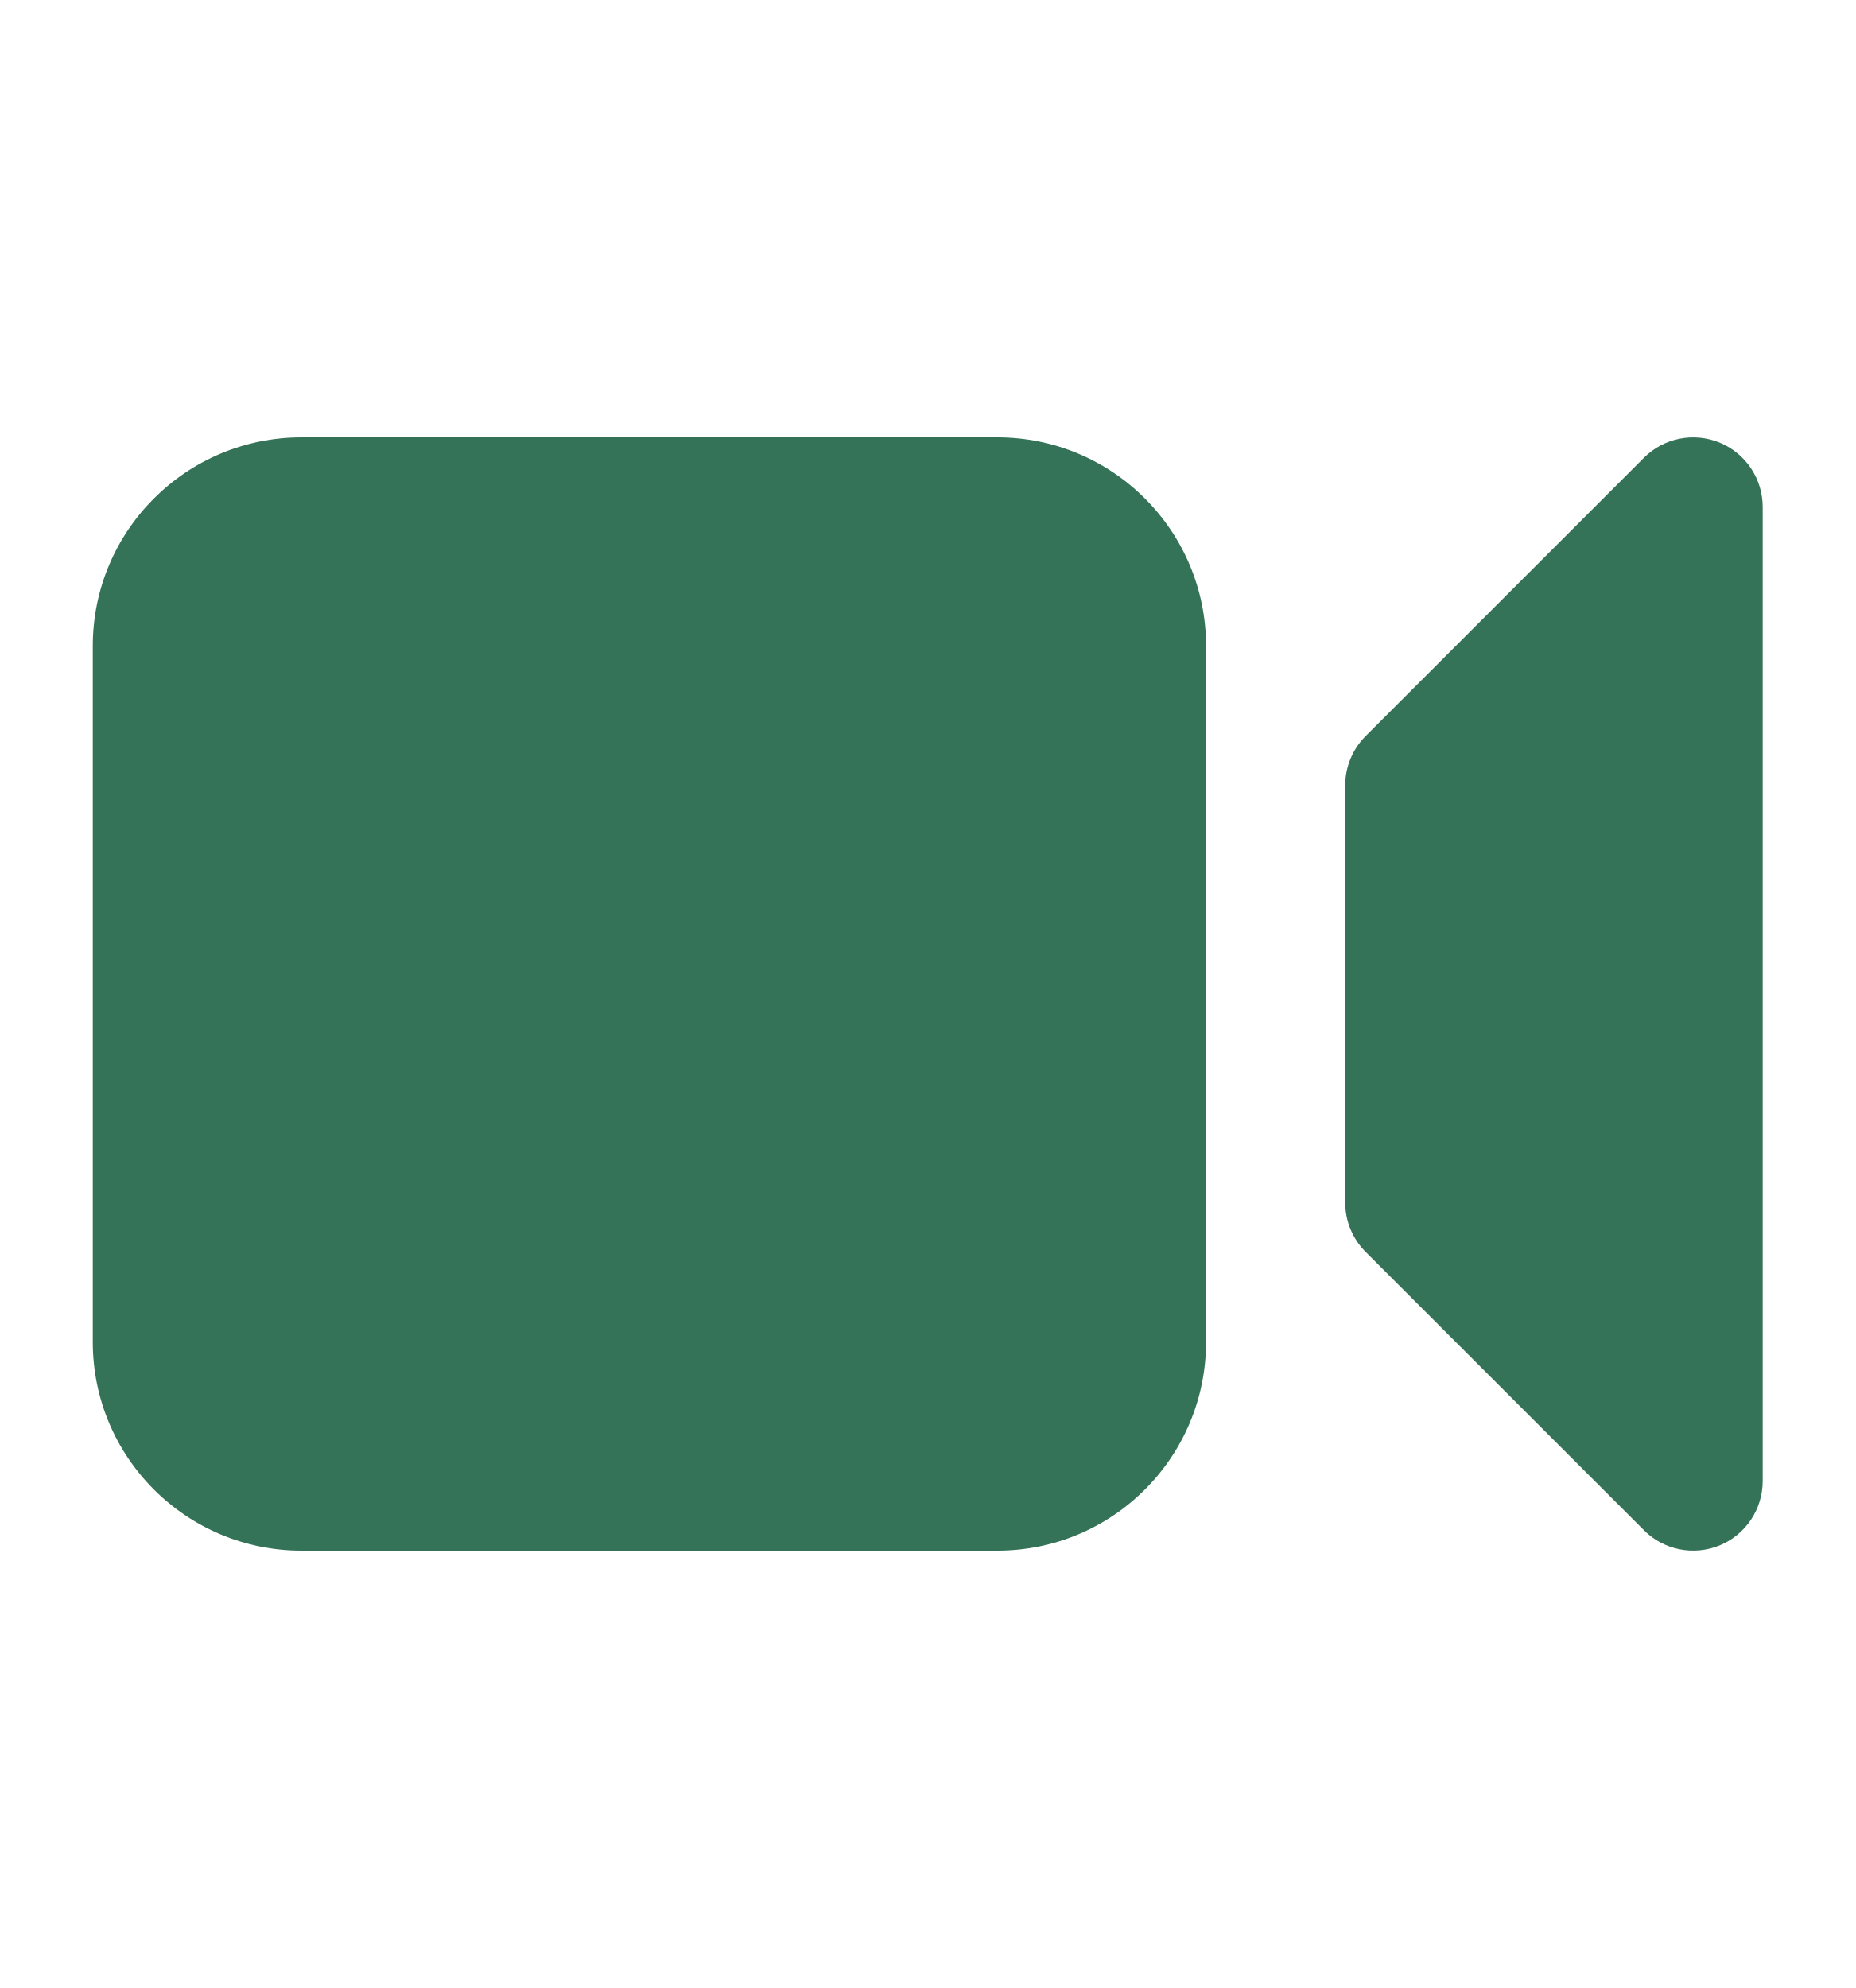
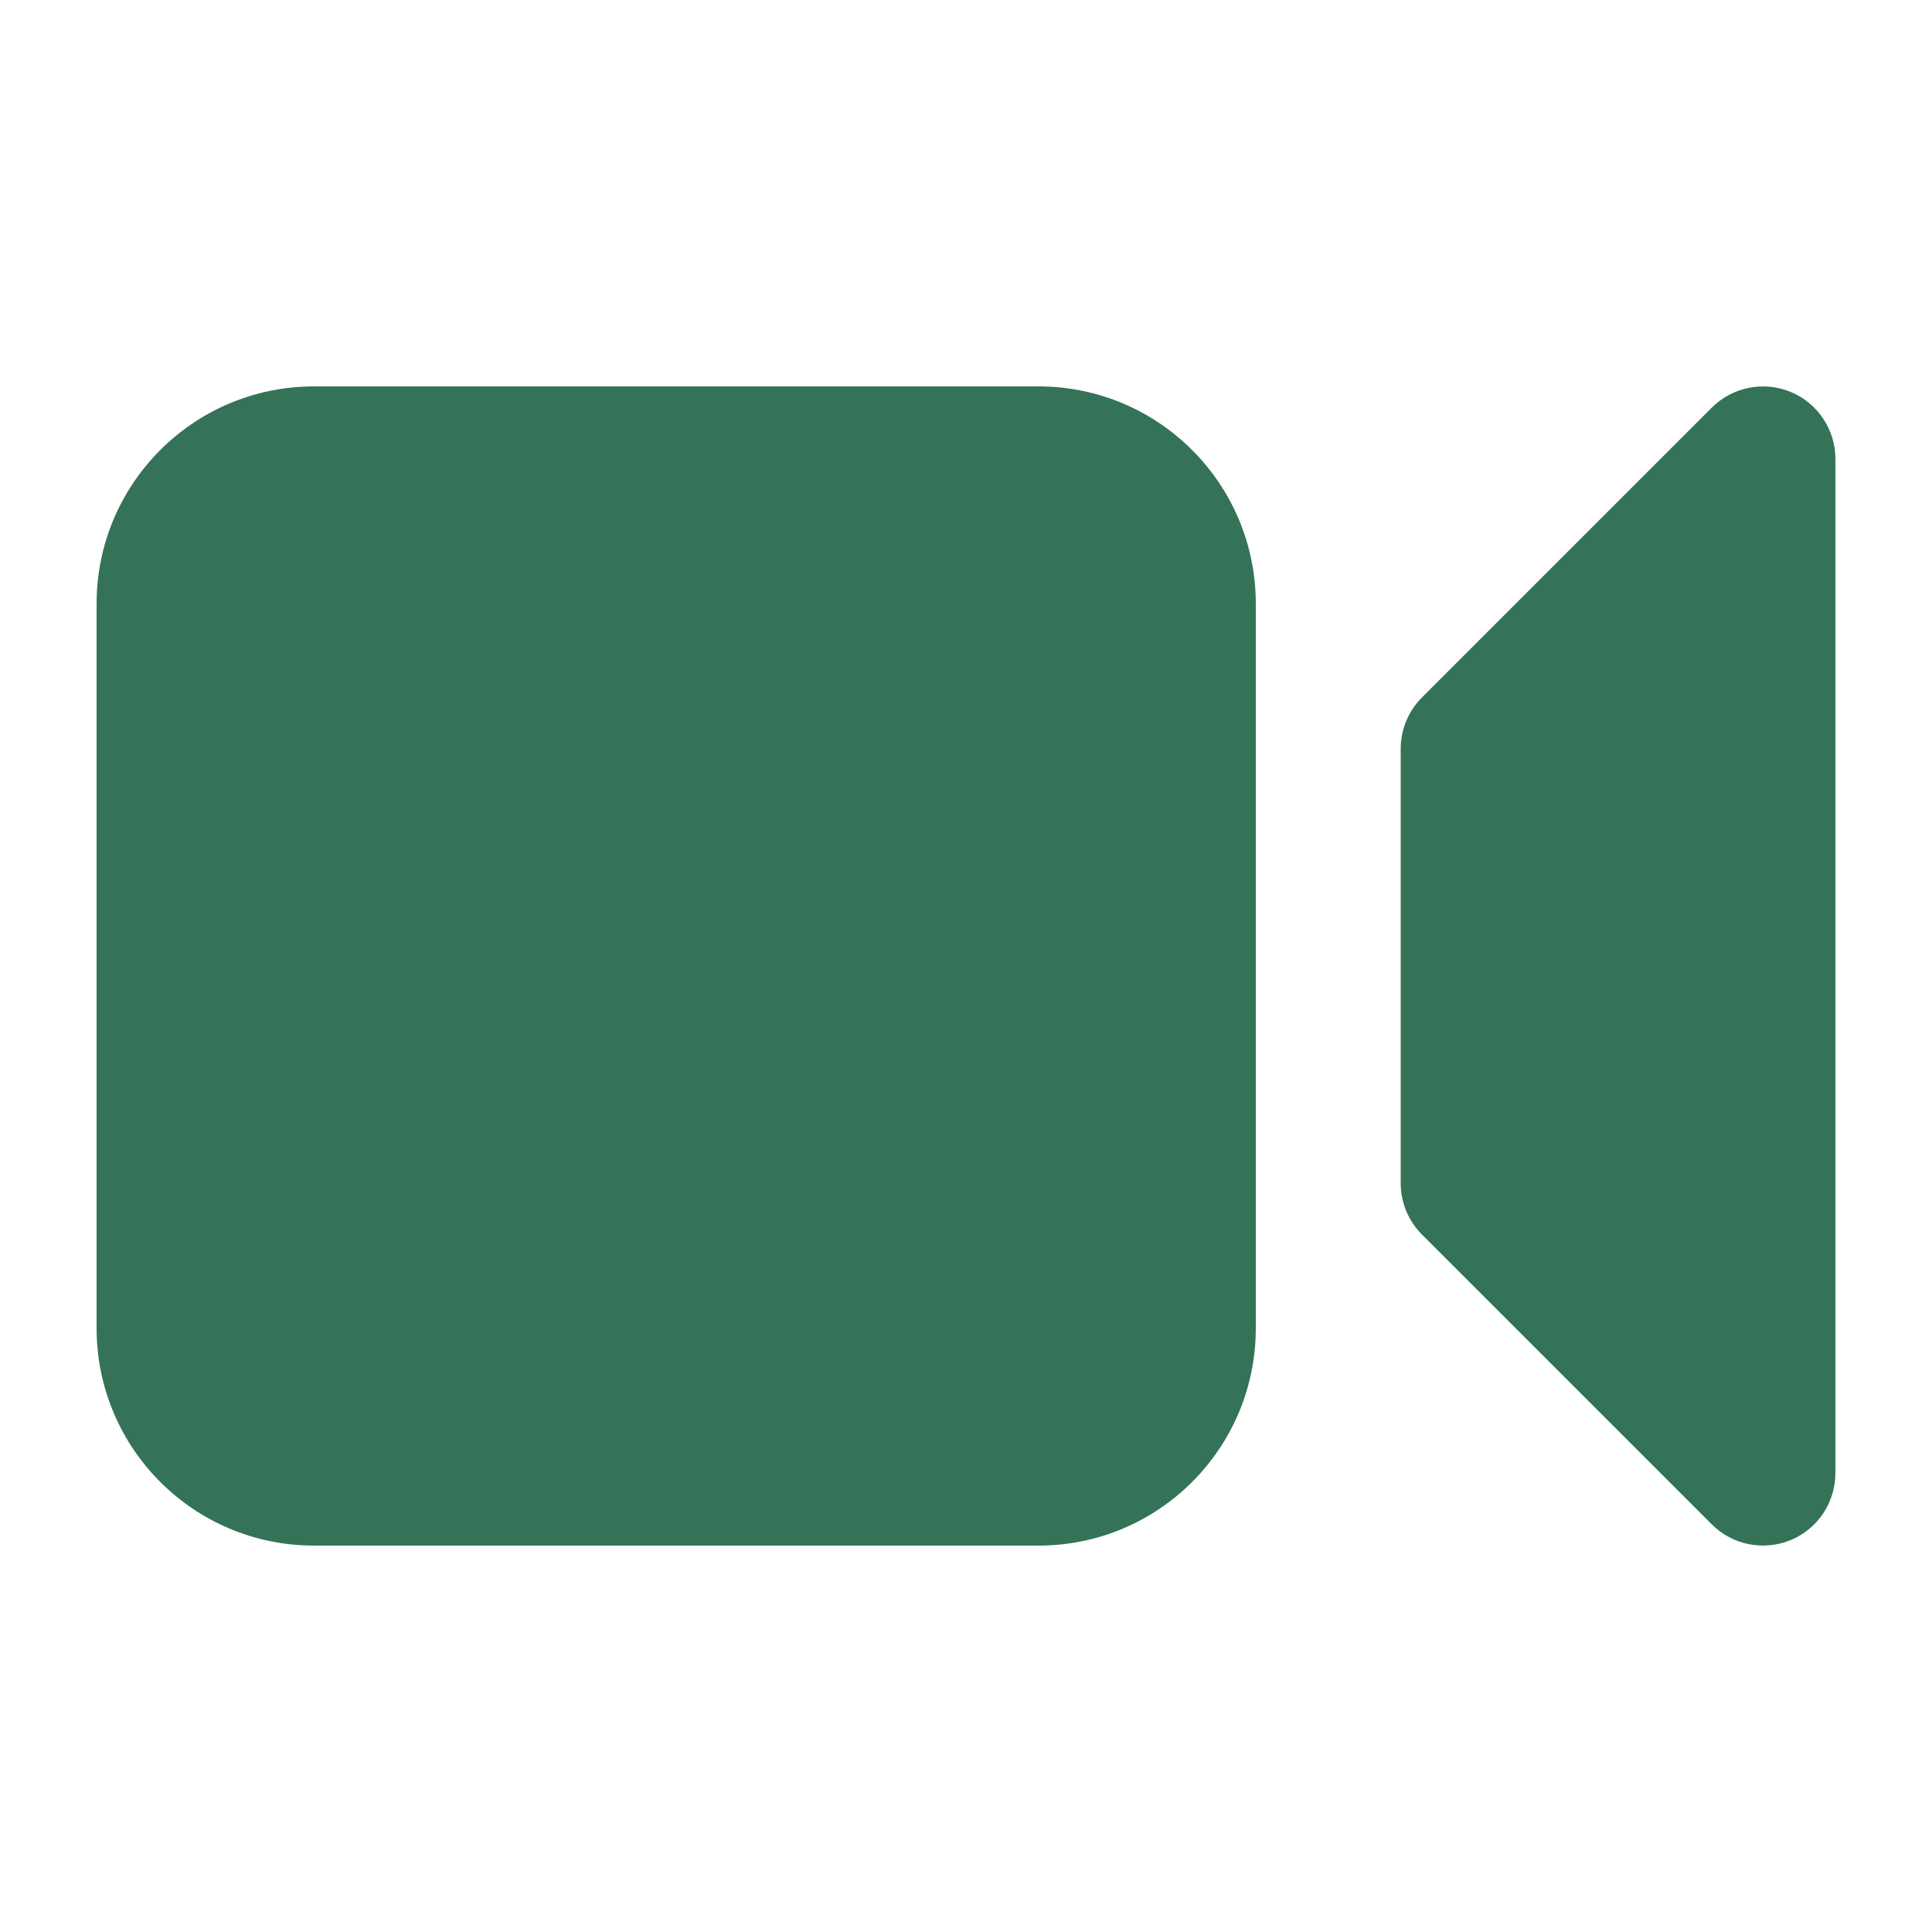
- <svg xmlns="http://www.w3.org/2000/svg" width="14" height="15" viewBox="0 0 14 15" fill="none">
-   <path d="M2.275 3.3C1.405 3.3 0.7 4.005 0.7 4.875V10.125C0.7 10.995 1.405 11.7 2.275 11.7H7.525C8.395 11.7 9.1 10.995 9.1 10.125V4.875C9.1 4.005 8.395 3.3 7.525 3.3H2.275Z" fill="#347357" />
-   <path d="M13.3 3.825C13.3 3.613 13.172 3.421 12.976 3.34C12.78 3.259 12.554 3.304 12.404 3.454L10.304 5.554C10.206 5.652 10.15 5.786 10.15 5.925V9.075C10.15 9.214 10.206 9.348 10.304 9.446L12.404 11.546C12.554 11.696 12.78 11.741 12.976 11.66C13.172 11.579 13.3 11.387 13.3 11.175V3.825Z" fill="#347357" />
+ <svg xmlns="http://www.w3.org/2000/svg" width="14" height="14" viewBox="0 0 14 14" fill="none">
+   <path d="M2.275 2.8C1.405 2.8 0.7 3.505 0.7 4.375V9.625C0.7 10.495 1.405 11.2 2.275 11.2H7.525C8.395 11.2 9.1 10.495 9.1 9.625V4.375C9.1 3.505 8.395 2.8 7.525 2.8H2.275Z" fill="#347357" />
+   <path d="M13.3 3.325C13.3 3.113 13.172 2.921 12.976 2.84C12.78 2.759 12.554 2.804 12.404 2.954L10.304 5.054C10.206 5.152 10.15 5.286 10.15 5.425V8.575C10.15 8.714 10.206 8.848 10.304 8.946L12.404 11.046C12.554 11.196 12.78 11.241 12.976 11.16C13.172 11.079 13.3 10.887 13.3 10.675V3.325Z" fill="#347357" />
</svg>
